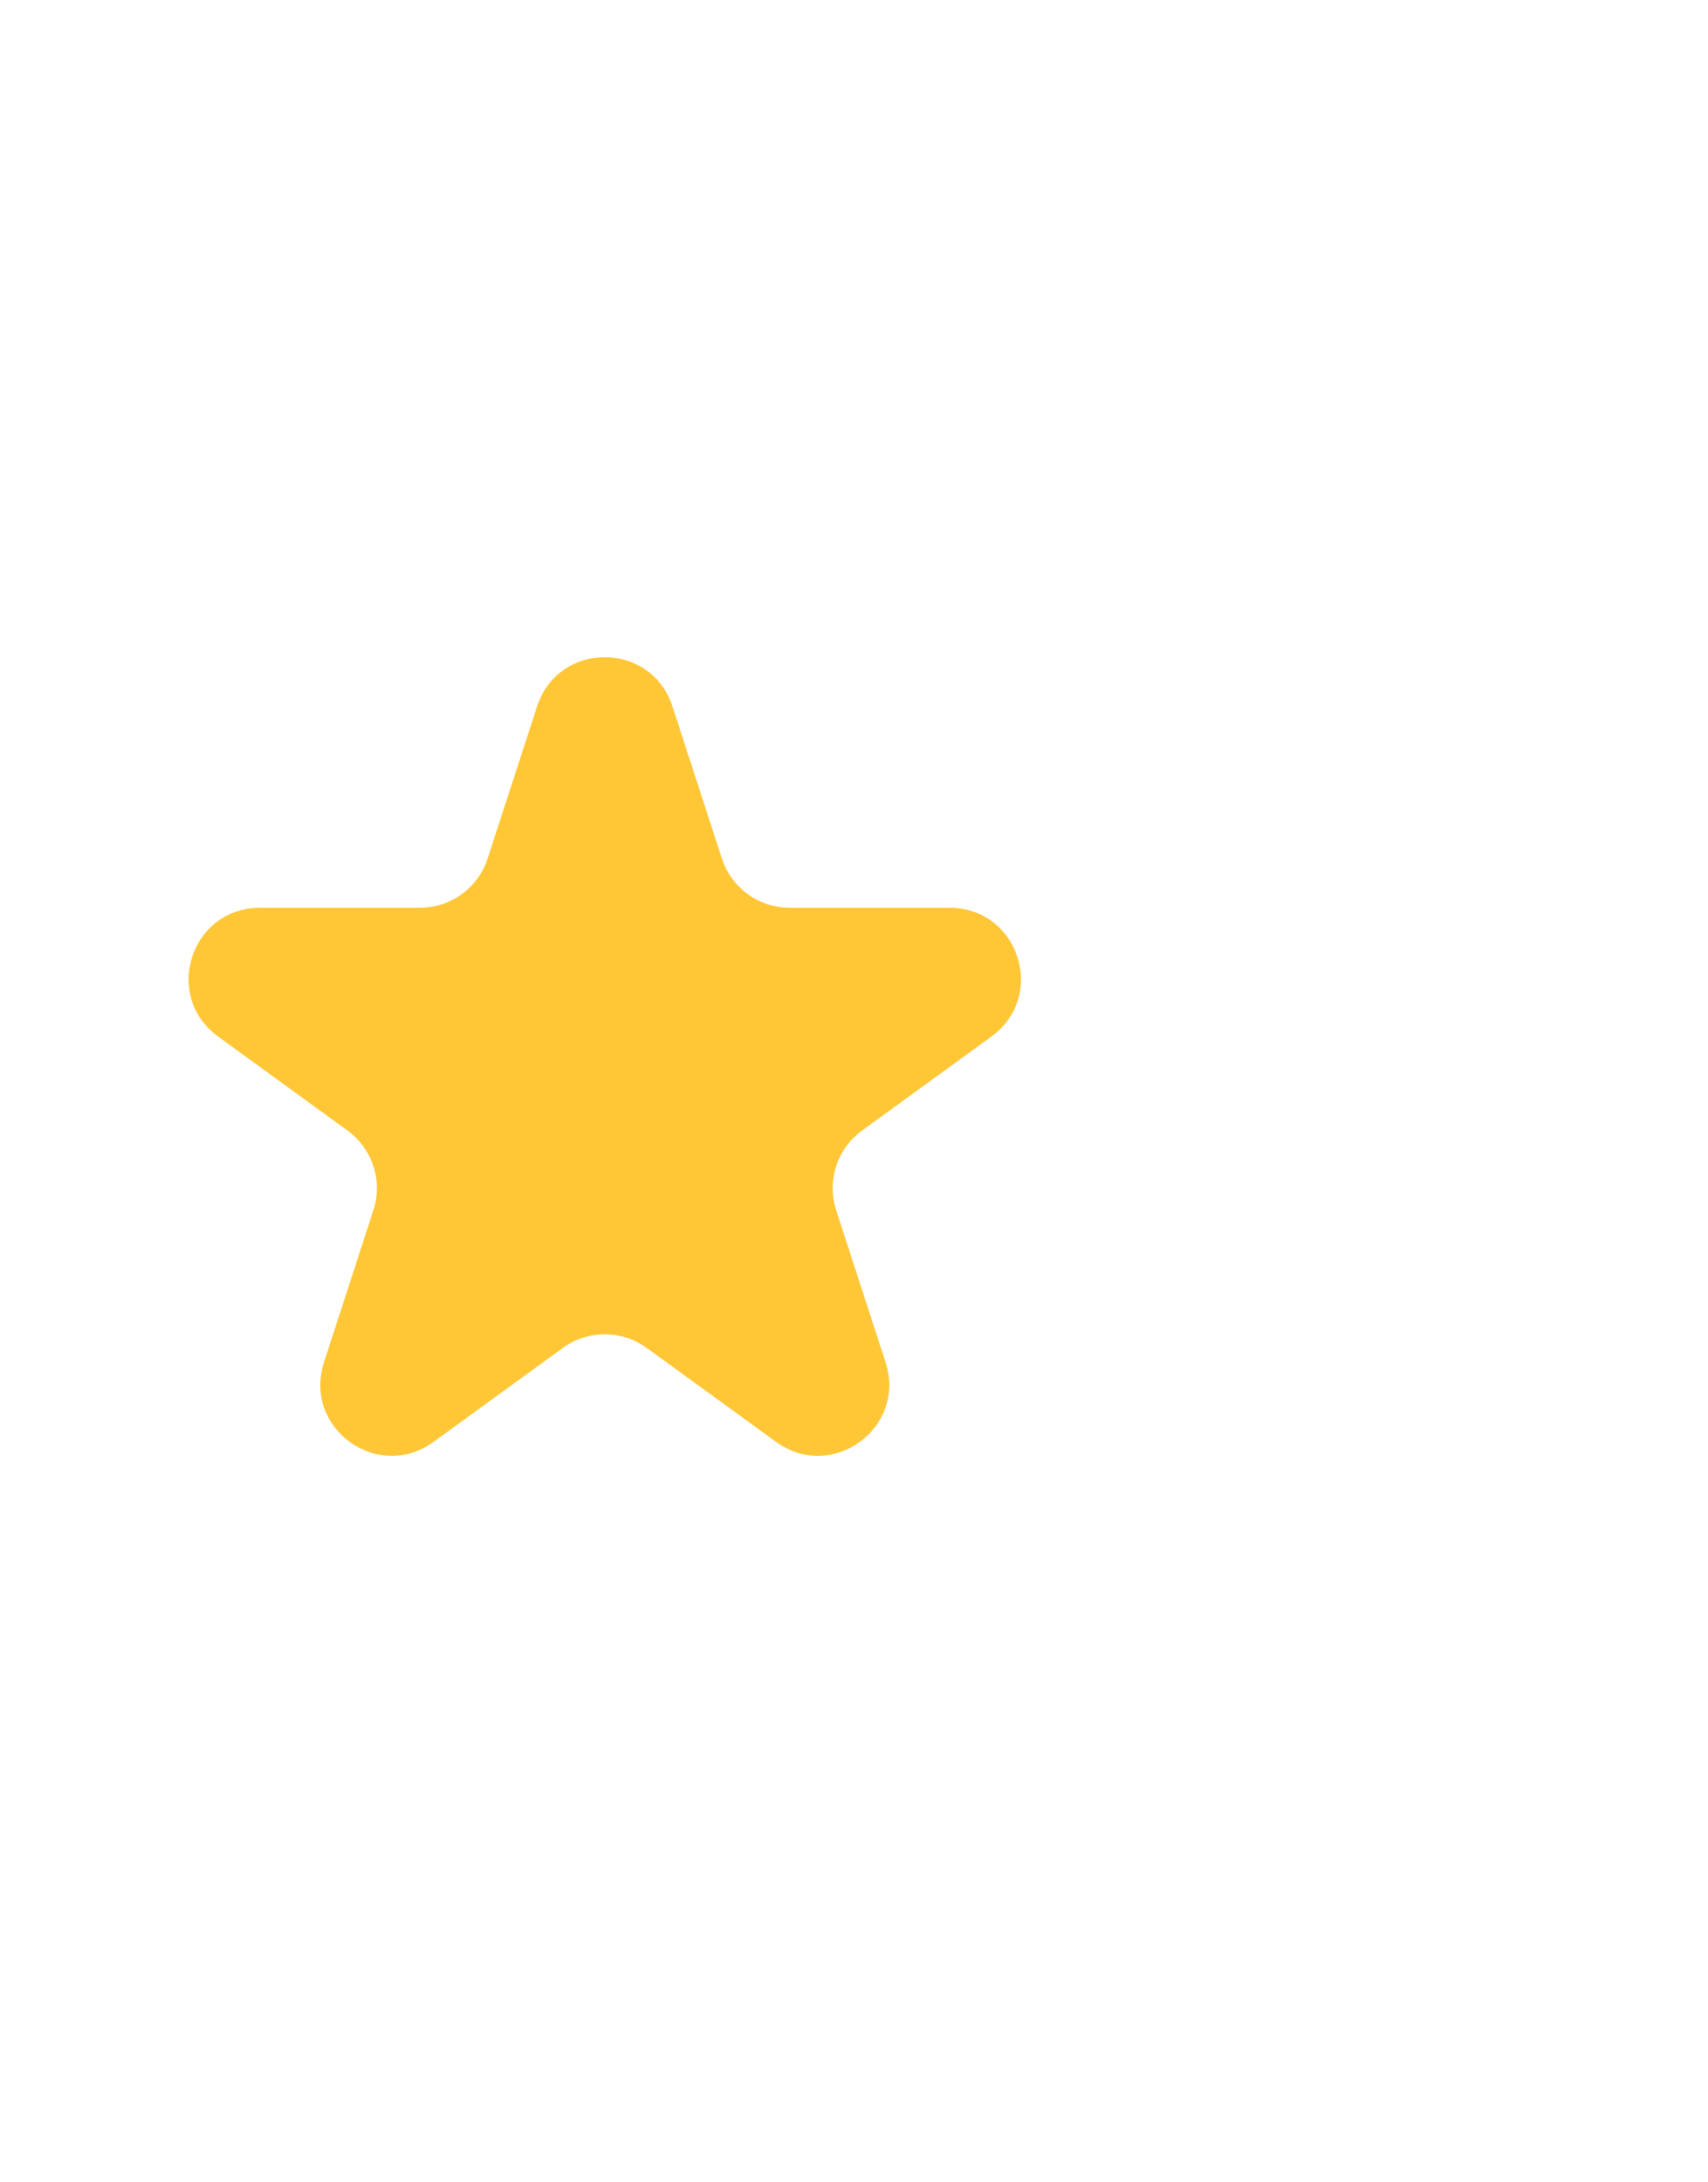
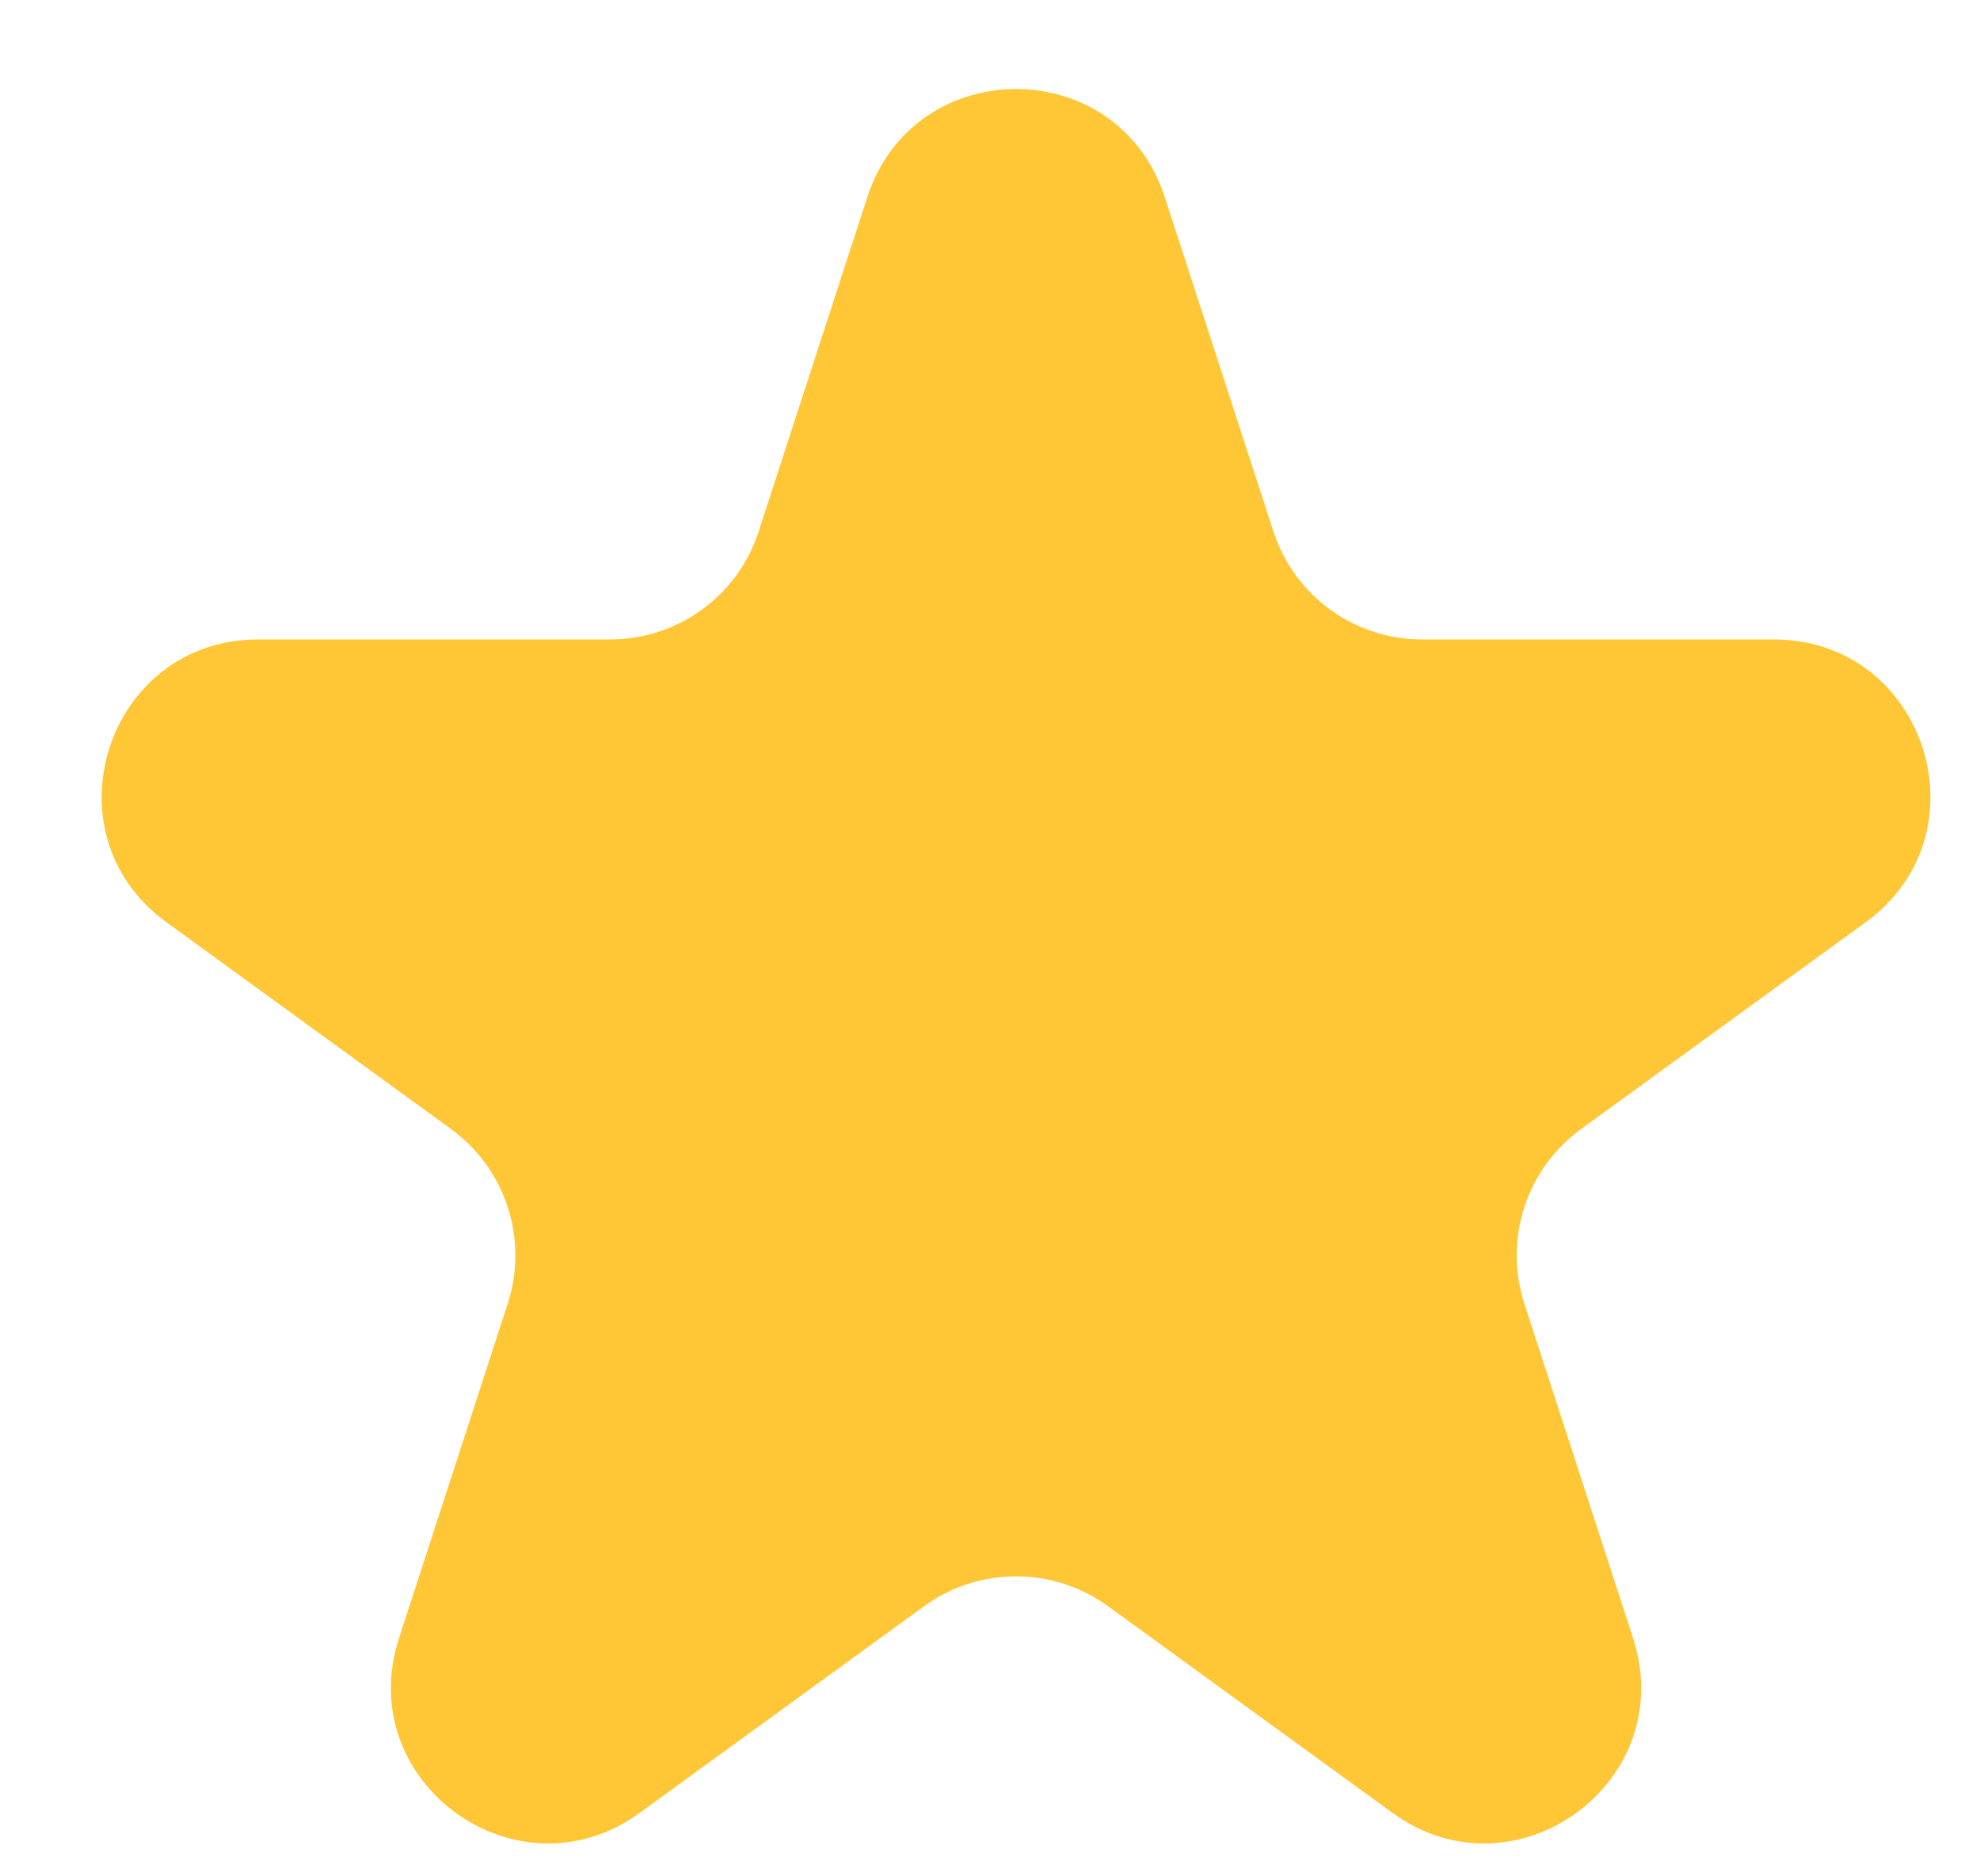
- <svg xmlns="http://www.w3.org/2000/svg" width="36" height="46" viewBox="0 0 36 46" fill="none">
-   <path d="M11.323 14.891C11.772 13.509 13.728 13.509 14.177 14.891L15.22 18.101C15.421 18.719 15.996 19.137 16.646 19.137H20.022C21.475 19.137 22.079 20.997 20.903 21.851L18.173 23.835C17.647 24.217 17.427 24.894 17.628 25.512L18.671 28.722C19.12 30.104 17.538 31.253 16.363 30.399L13.632 28.415C13.106 28.033 12.394 28.033 11.868 28.415L9.138 30.399C7.962 31.253 6.38 30.104 6.829 28.722L7.872 25.512C8.073 24.894 7.853 24.217 7.327 23.835L4.597 21.851C3.421 20.997 4.025 19.137 5.478 19.137H8.854C9.504 19.137 10.079 18.719 10.28 18.101L11.323 14.891Z" fill="#FFC736" />
+ <svg xmlns="http://www.w3.org/2000/svg" width="19" height="18" viewBox="0 0 19 18" fill="none">
+   <path d="M8.323 1.891C8.772 0.509 10.728 0.509 11.177 1.891L12.22 5.101C12.421 5.719 12.996 6.137 13.646 6.137H17.022C18.475 6.137 19.079 7.997 17.903 8.851L15.173 10.835C14.647 11.217 14.427 11.894 14.628 12.512L15.671 15.722C16.12 17.104 14.538 18.253 13.363 17.399L10.632 15.415C10.106 15.033 9.394 15.033 8.868 15.415L6.138 17.399C4.962 18.253 3.38 17.104 3.829 15.722L4.872 12.512C5.073 11.894 4.853 11.217 4.327 10.835L1.597 8.851C0.421 7.997 1.025 6.137 2.478 6.137H5.854C6.504 6.137 7.08 5.719 7.28 5.101L8.323 1.891Z" fill="#FFC736" />
</svg>
